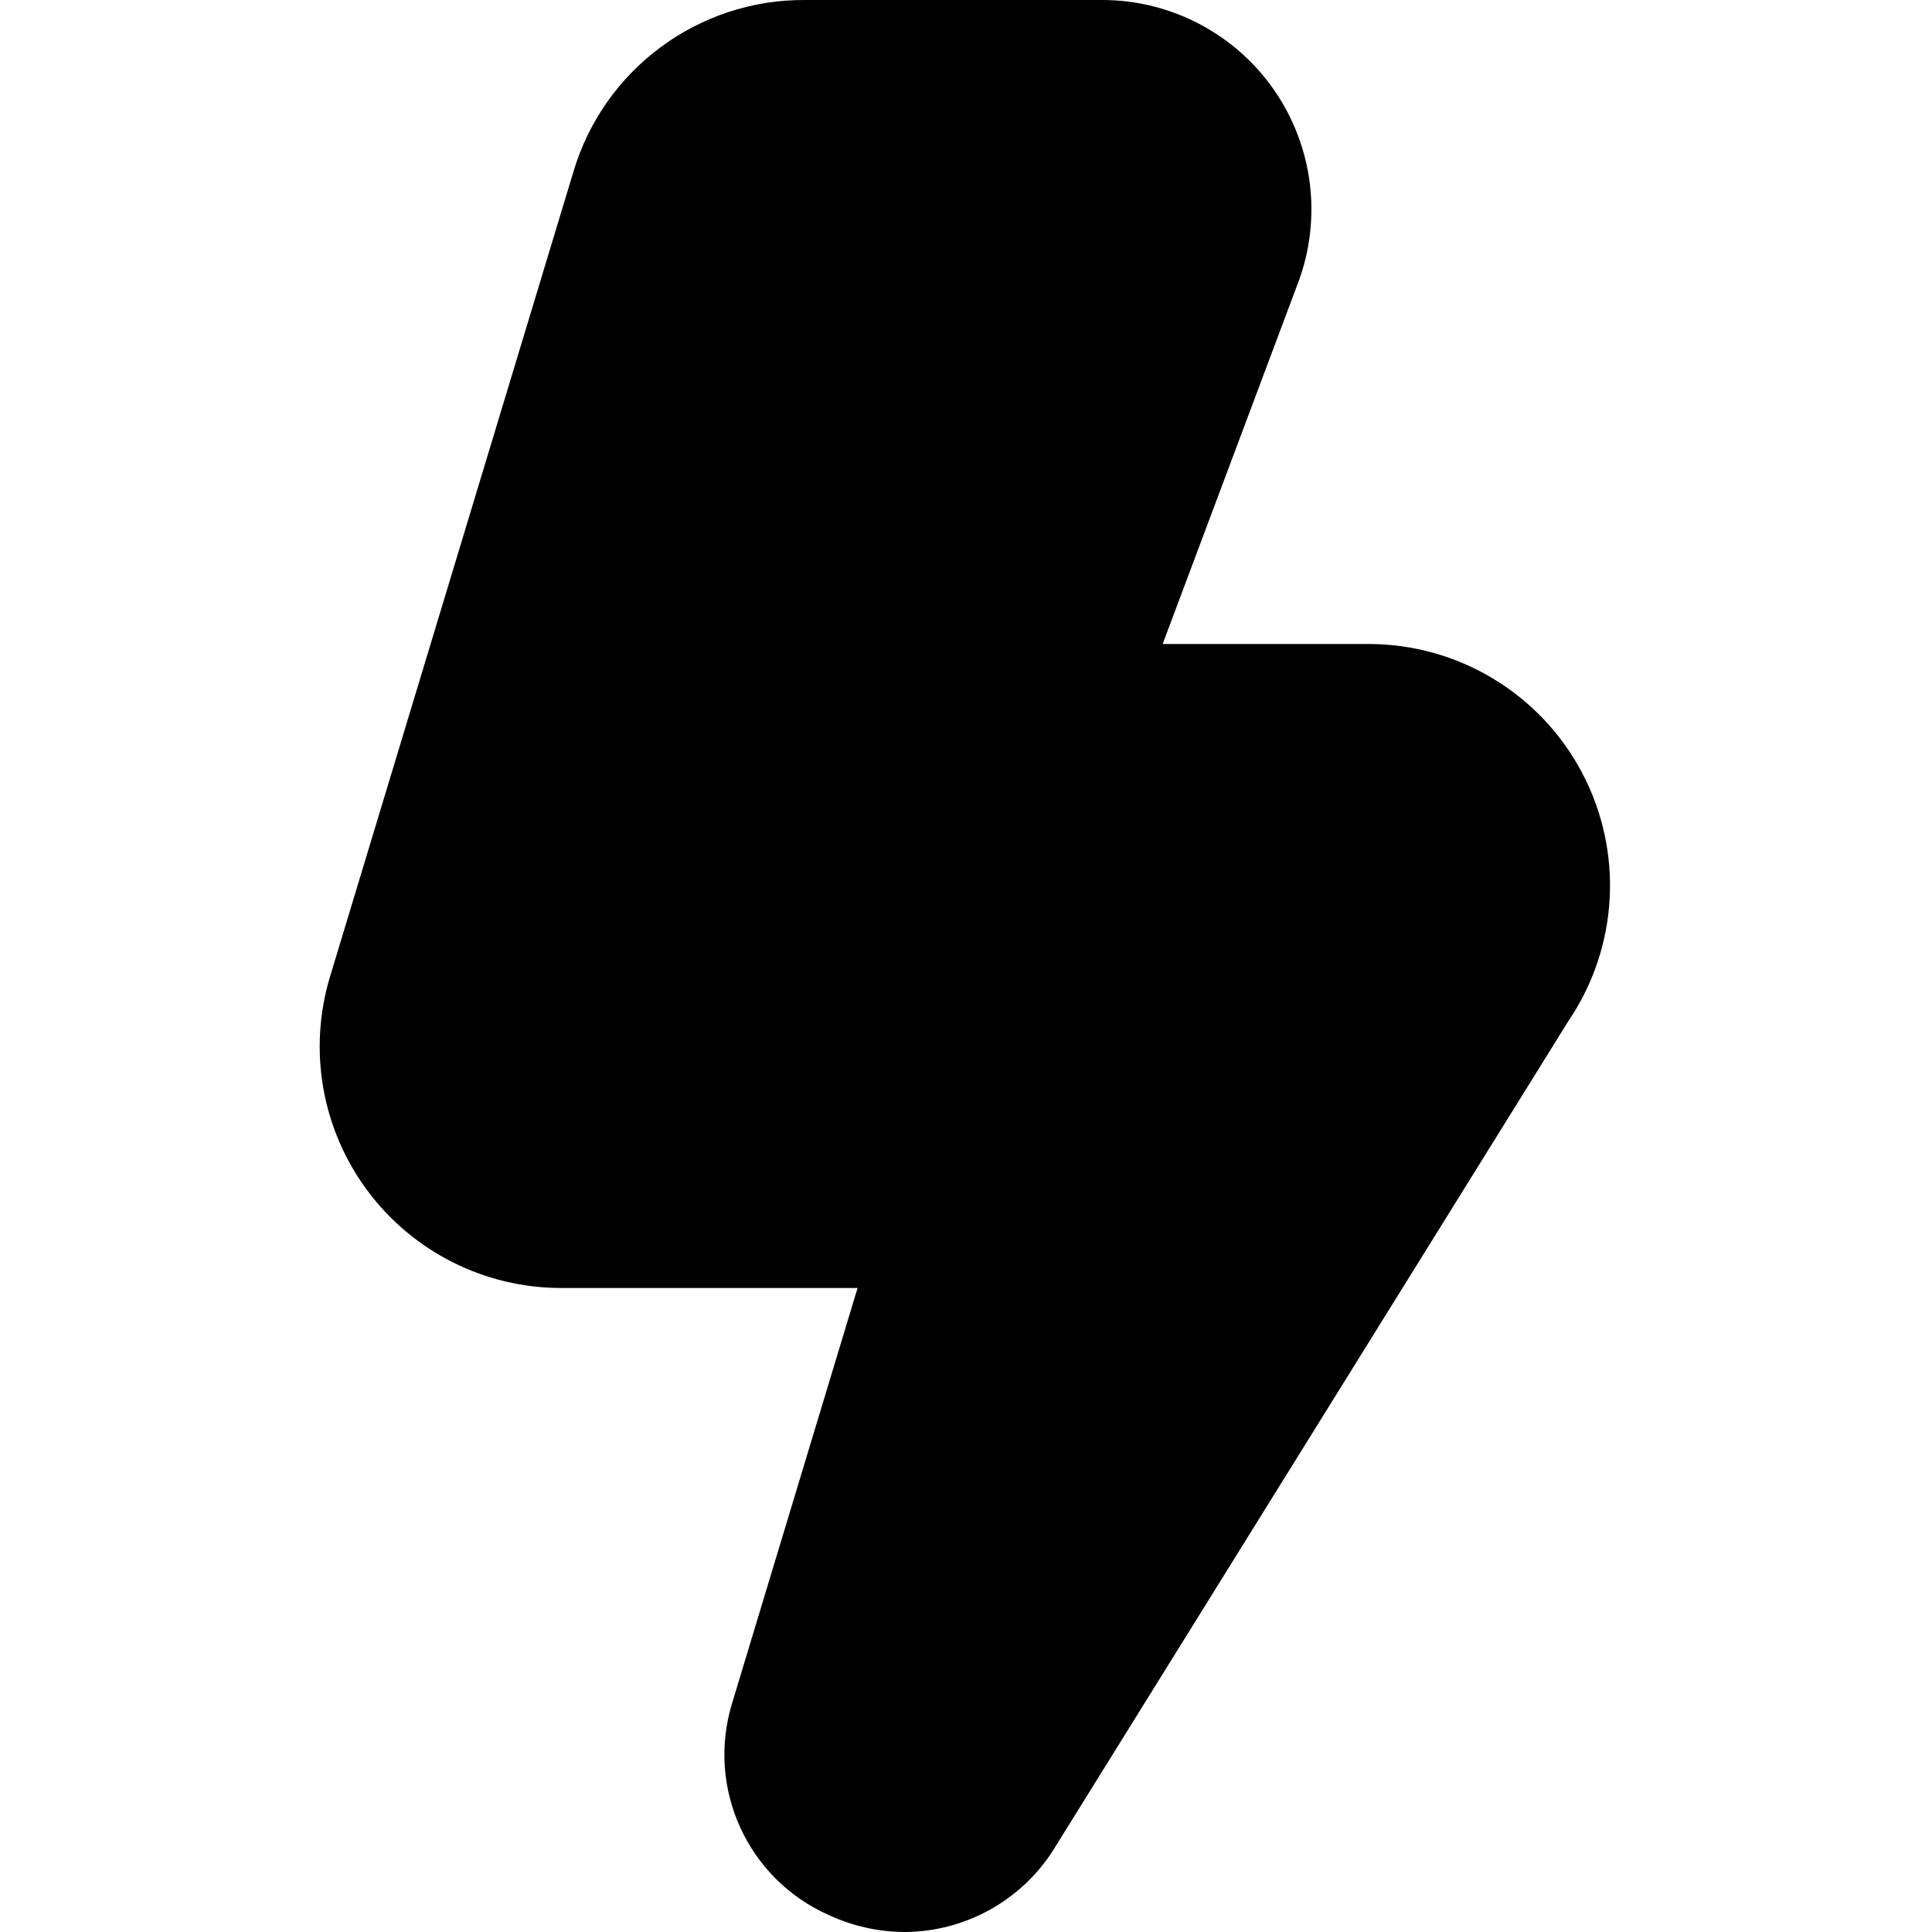
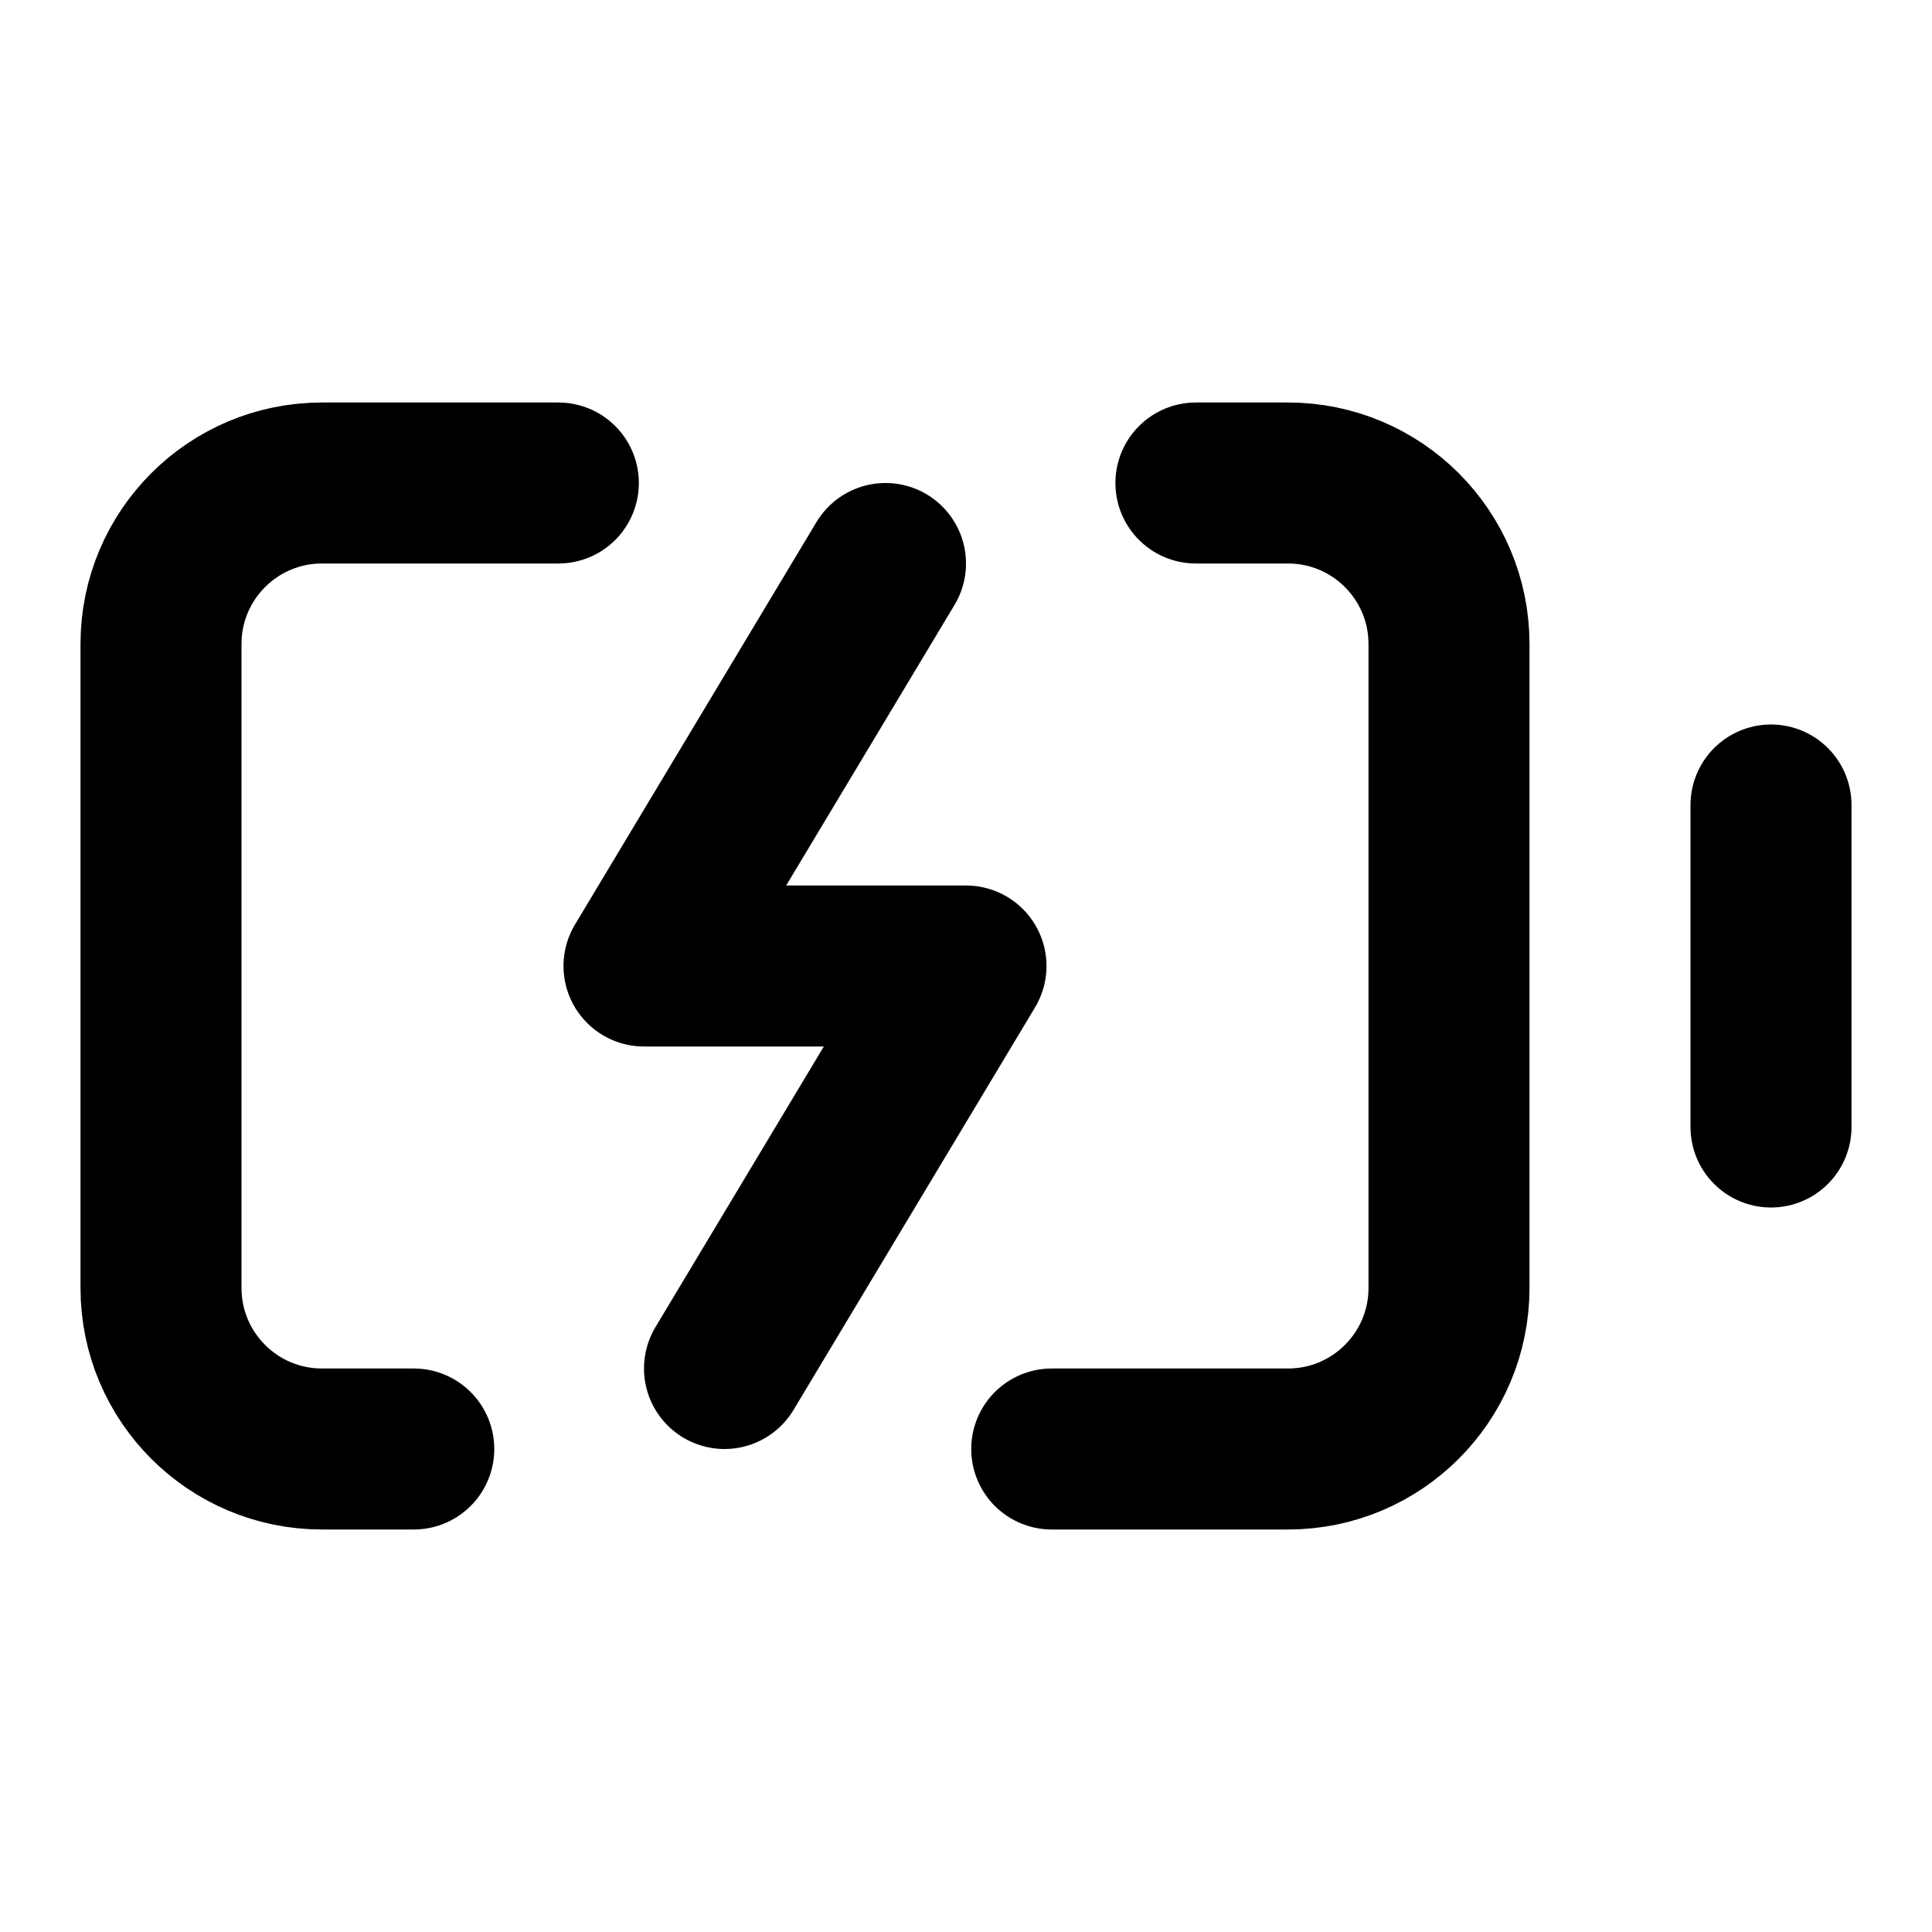
- <svg xmlns="http://www.w3.org/2000/svg" id="Layer_1" data-name="Layer 1" viewBox="0 0 24 24" width="512" height="512">
-   <path d="M11.24,24a2.262,2.262,0,0,1-.948-.212,2.18,2.18,0,0,1-1.2-2.622L10.653,16H6.975A3,3,0,0,1,4.1,12.131l3.024-10A2.983,2.983,0,0,1,10,0h3.693a2.6,2.6,0,0,1,2.433,3.511L14.443,8H17a3,3,0,0,1,2.483,4.684l-6.4,10.3A2.2,2.2,0,0,1,11.24,24Z" />
+ <svg xmlns="http://www.w3.org/2000/svg" width="24" height="24" viewBox="0 0 24 24" fill="none" stroke="currentColor" stroke-width="2" stroke-linecap="round" stroke-linejoin="round" class="lucide lucide-battery-charging-icon lucide-battery-charging">
+   <path d="m11 7-3 5h4l-3 5" />
+   <path d="M14.856 6H16a2 2 0 0 1 2 2v8a2 2 0 0 1-2 2h-2.935" />
+   <path d="M22 14v-4" />
+   <path d="M5.14 18H4a2 2 0 0 1-2-2V8a2 2 0 0 1 2-2h2.936" />
</svg>
